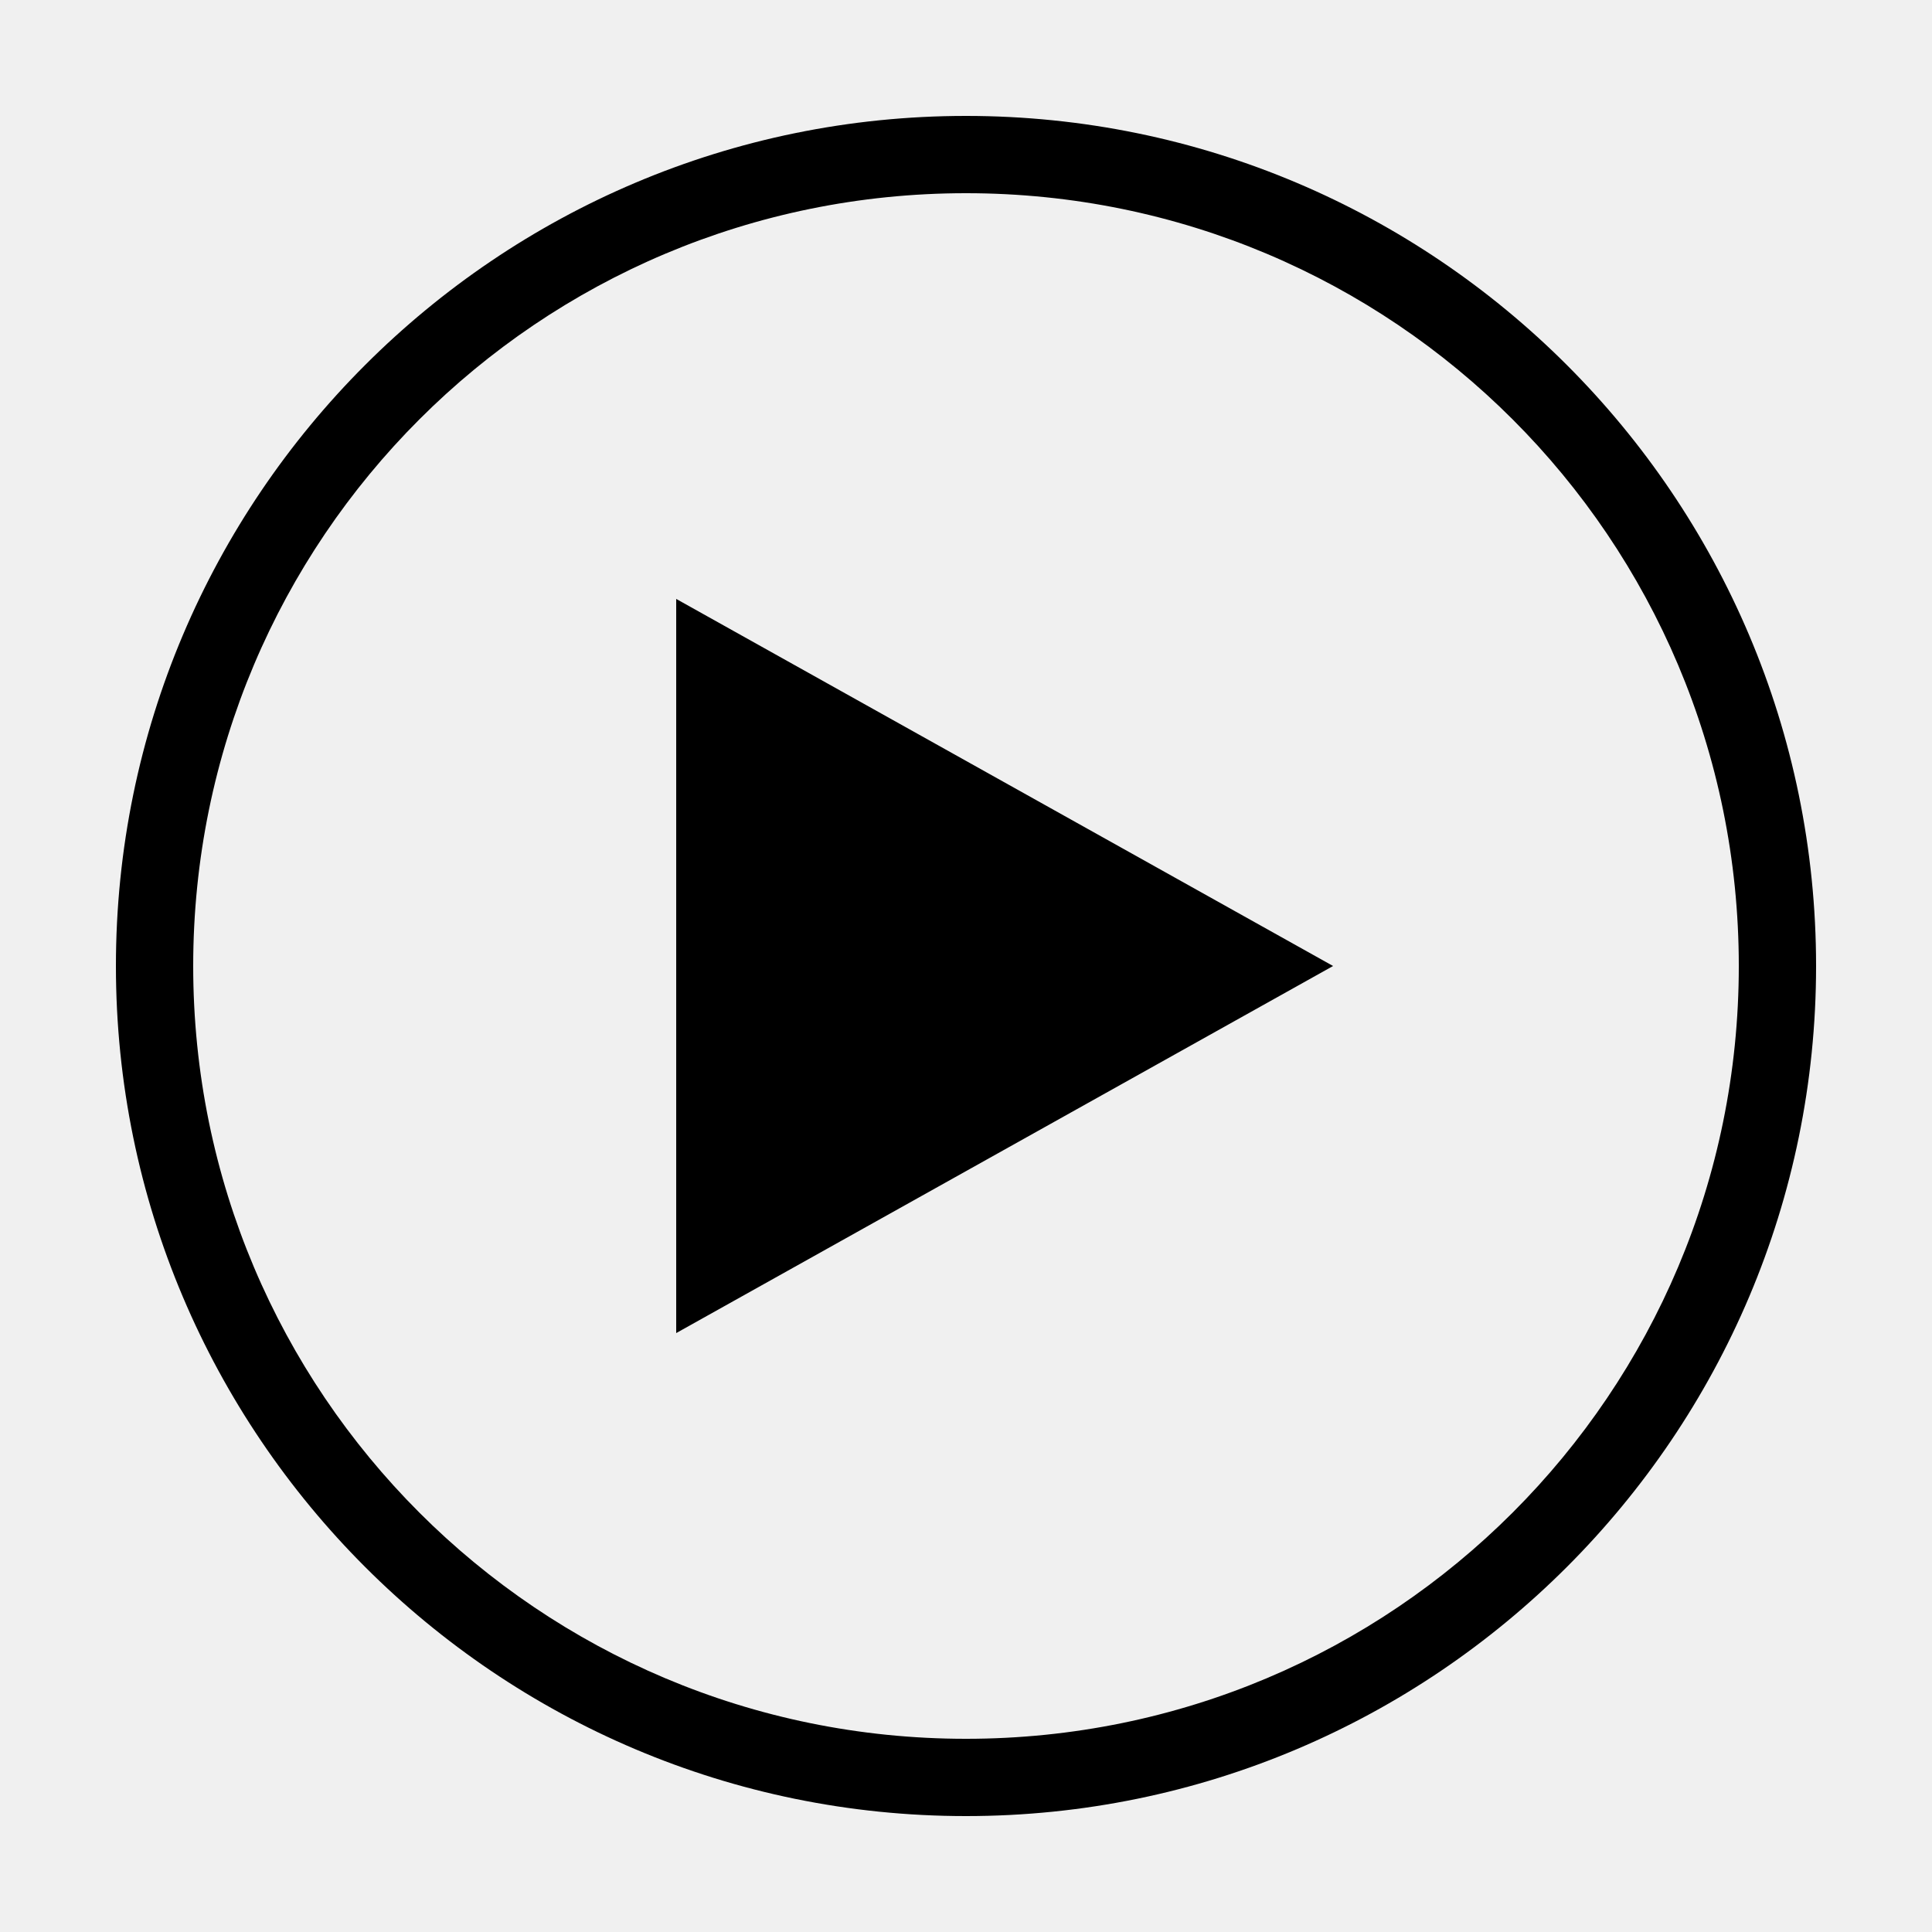
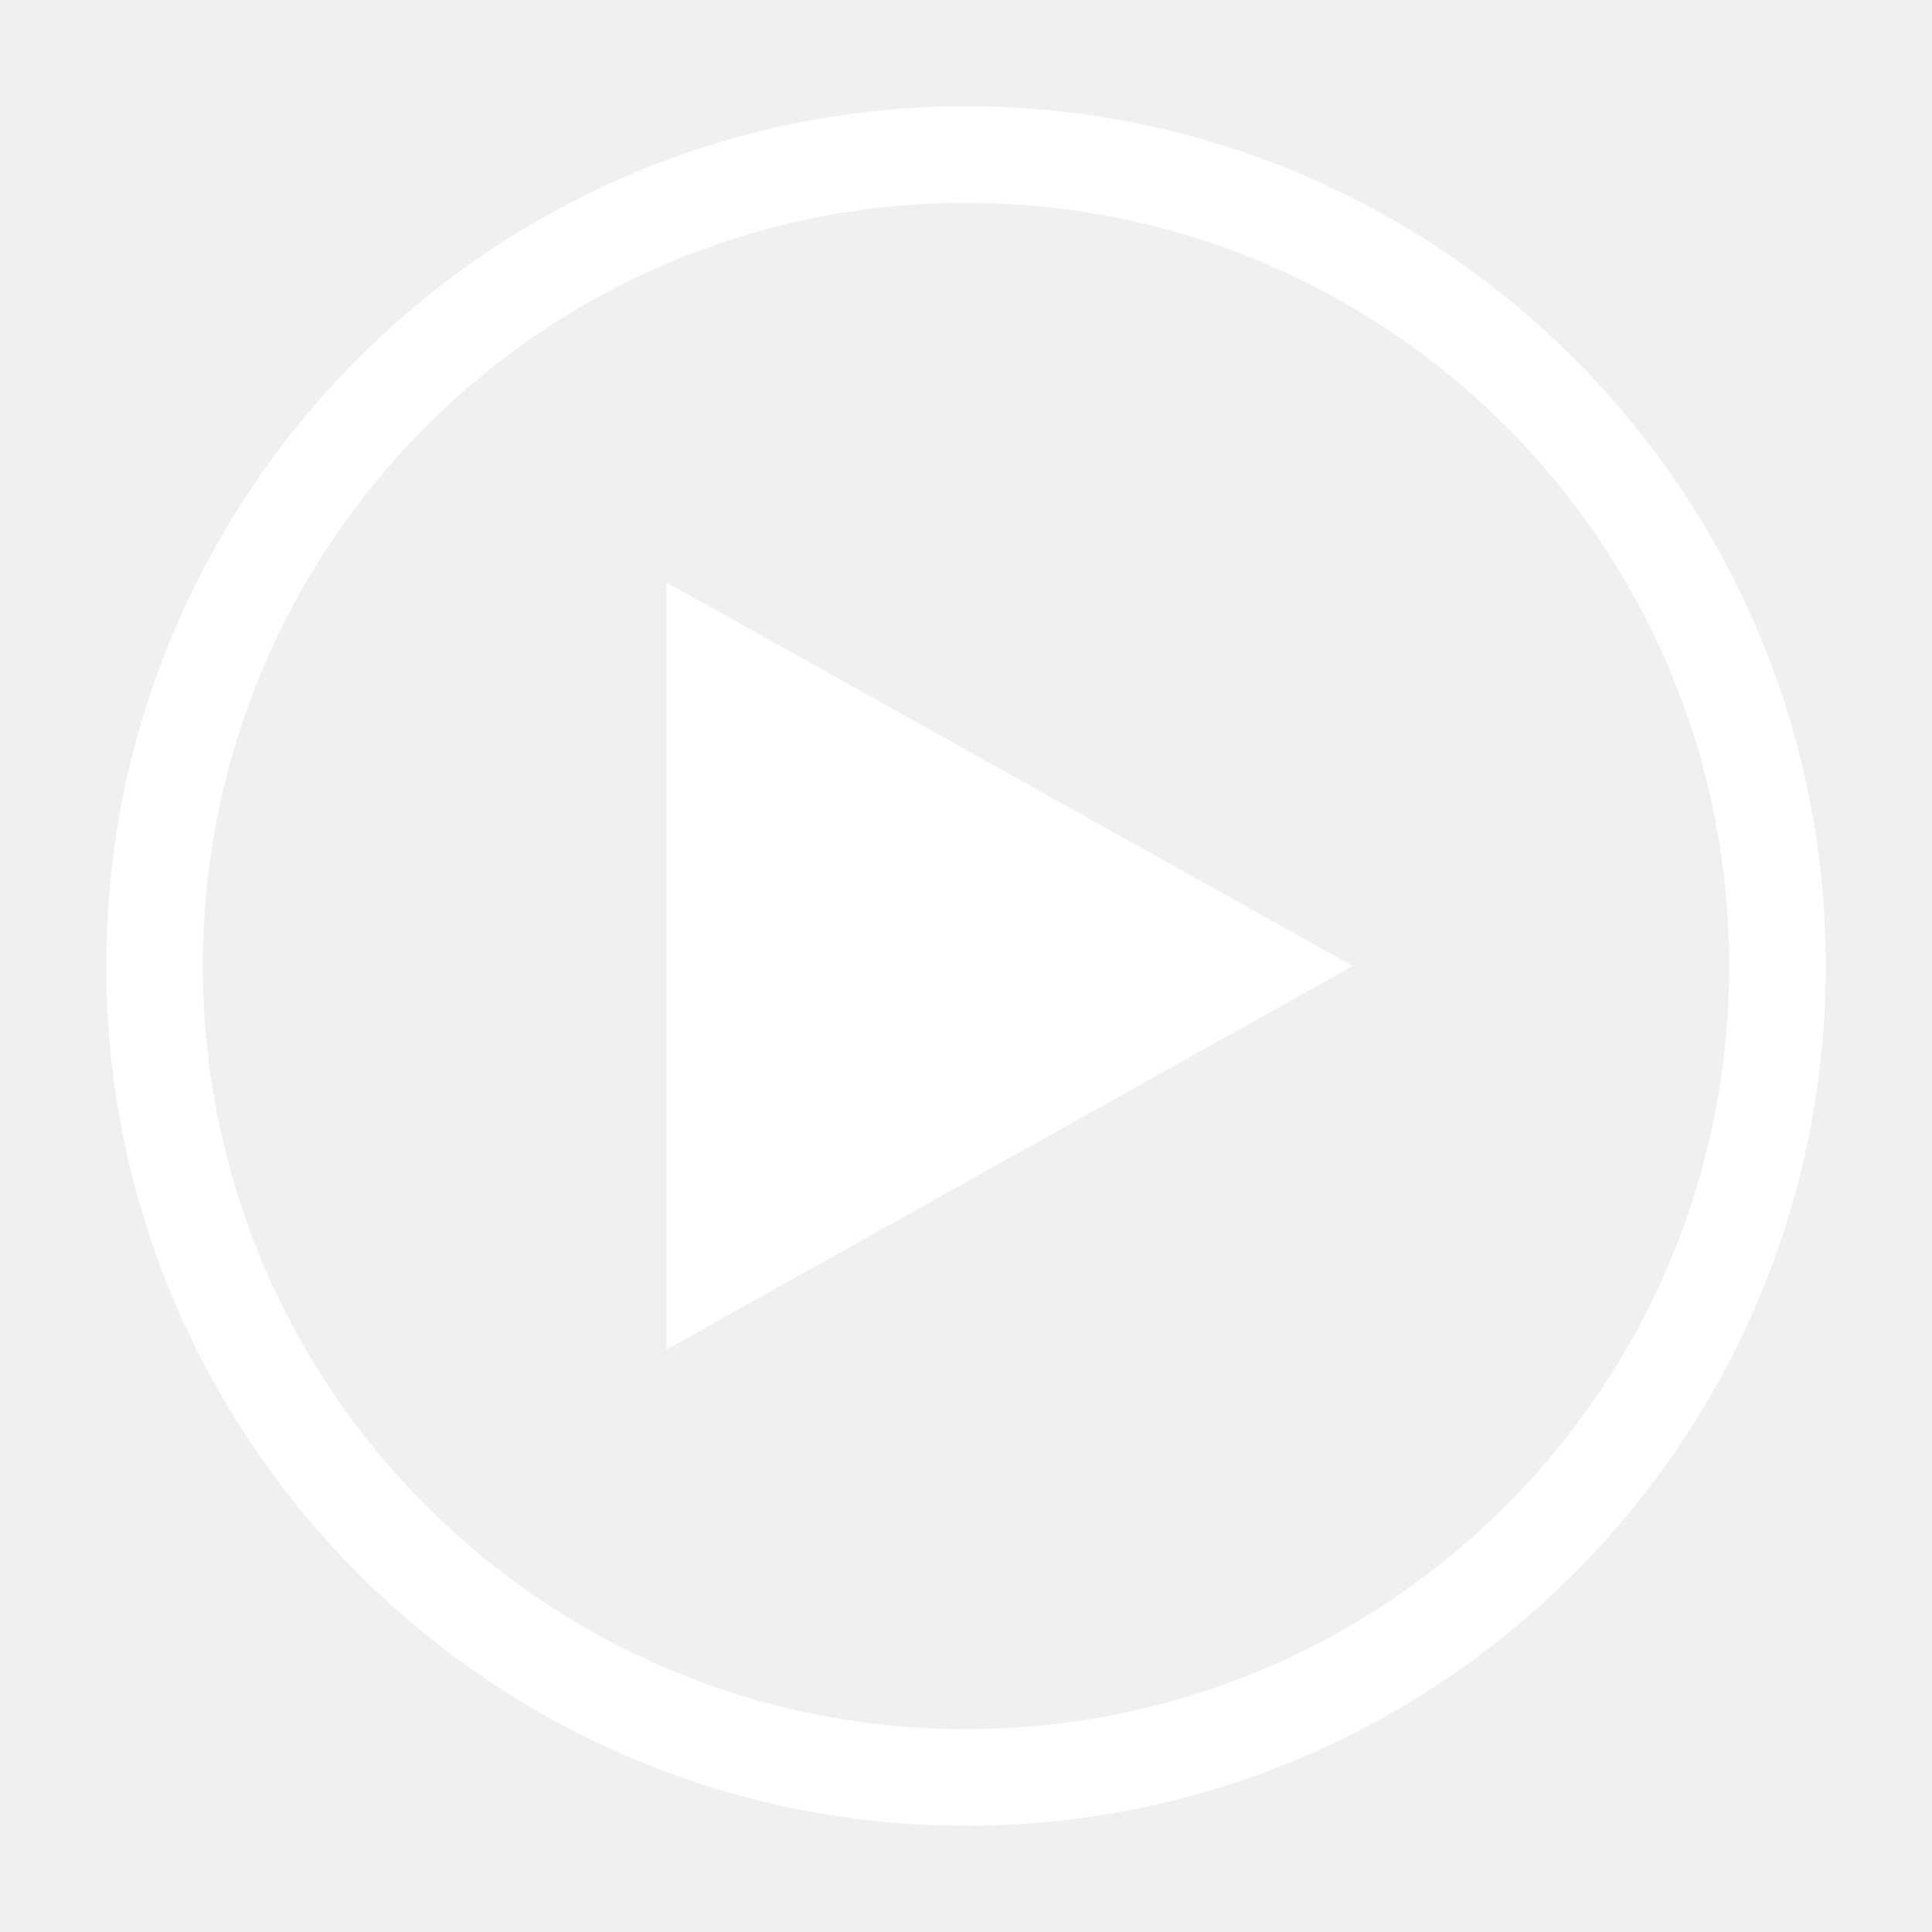
- <svg xmlns="http://www.w3.org/2000/svg" viewBox="0 0 100 100">
+ <svg xmlns="http://www.w3.org/2000/svg" stroke="white" fill="white" viewBox="0 0 100 100">
  <path style="text-indent:0;text-transform:none;block-progression:tb" d="M50 6c-24.277 0-44 19.723-44 44 0 24.277 19.723 44 44 44s44-19.723 44-44C94 25.723 74.277 6 50 6zm0 4c22.115 0 40 17.885 40 40 0 22.115-17.885 40-40 40s-40-17.885-40-40C10 27.885 27.885 10 50 10zm-15 21v38l34-19-34-19z" overflow="visible" color="#000" />
</svg>
